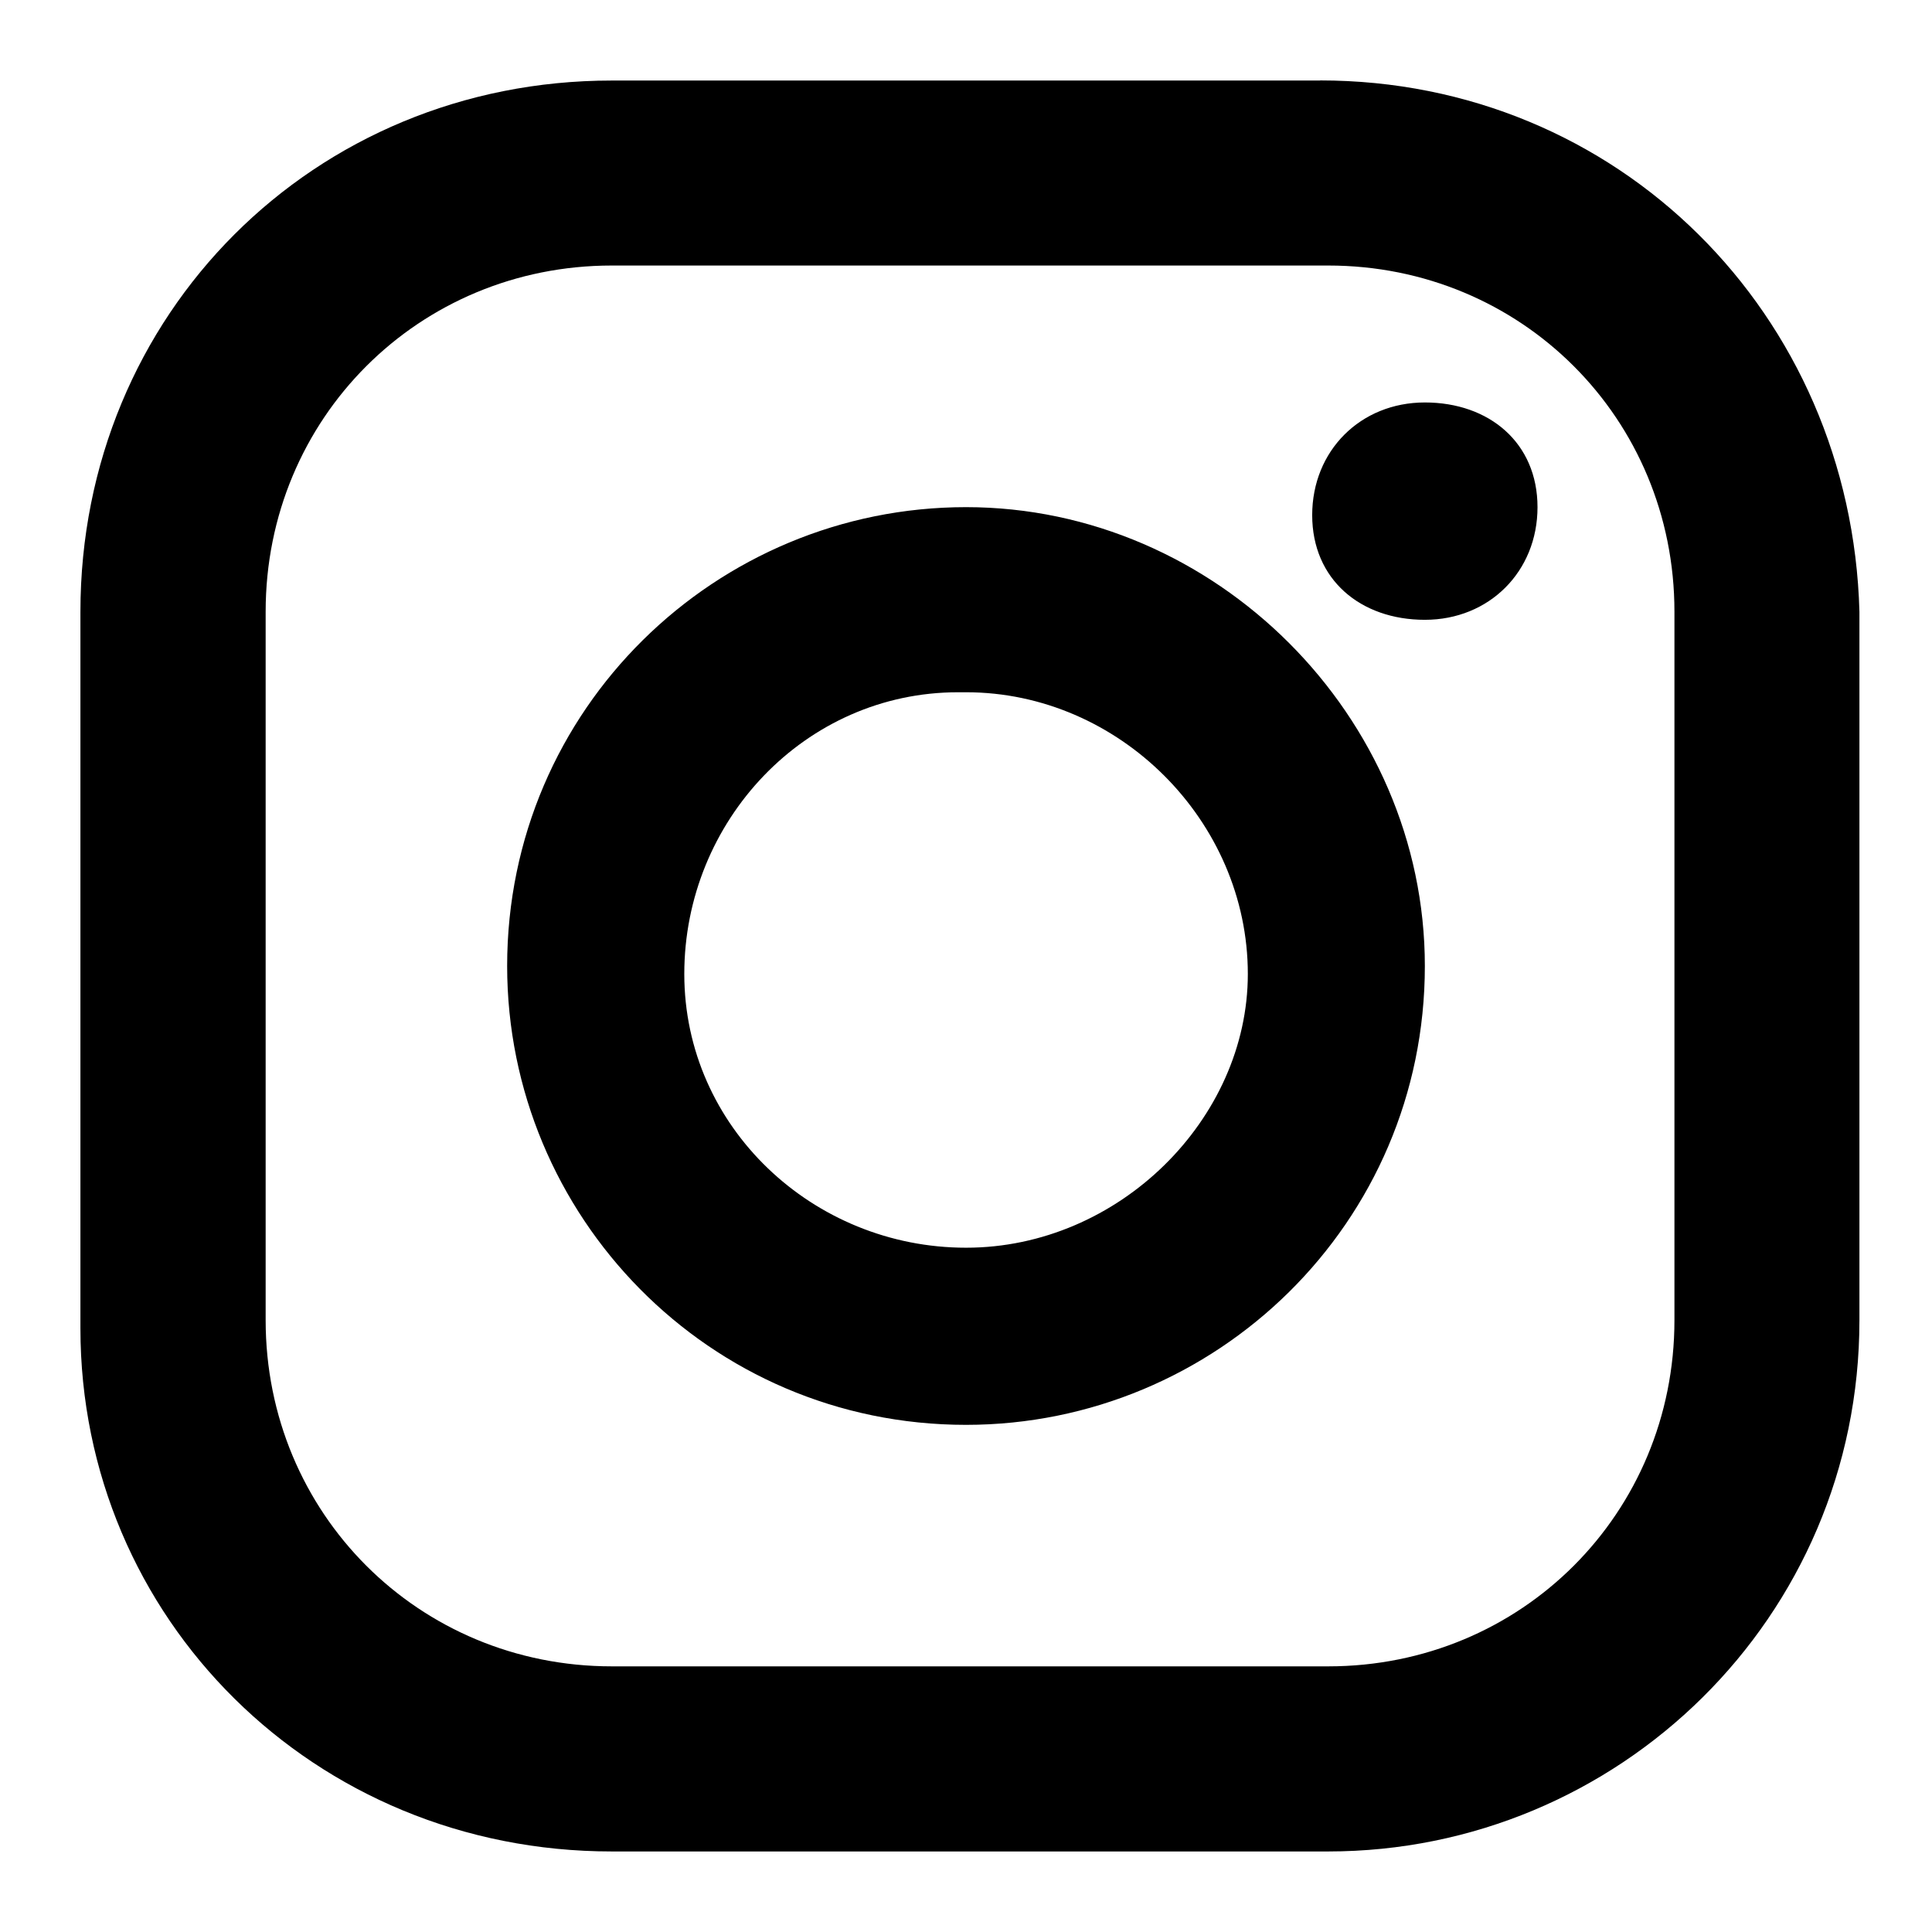
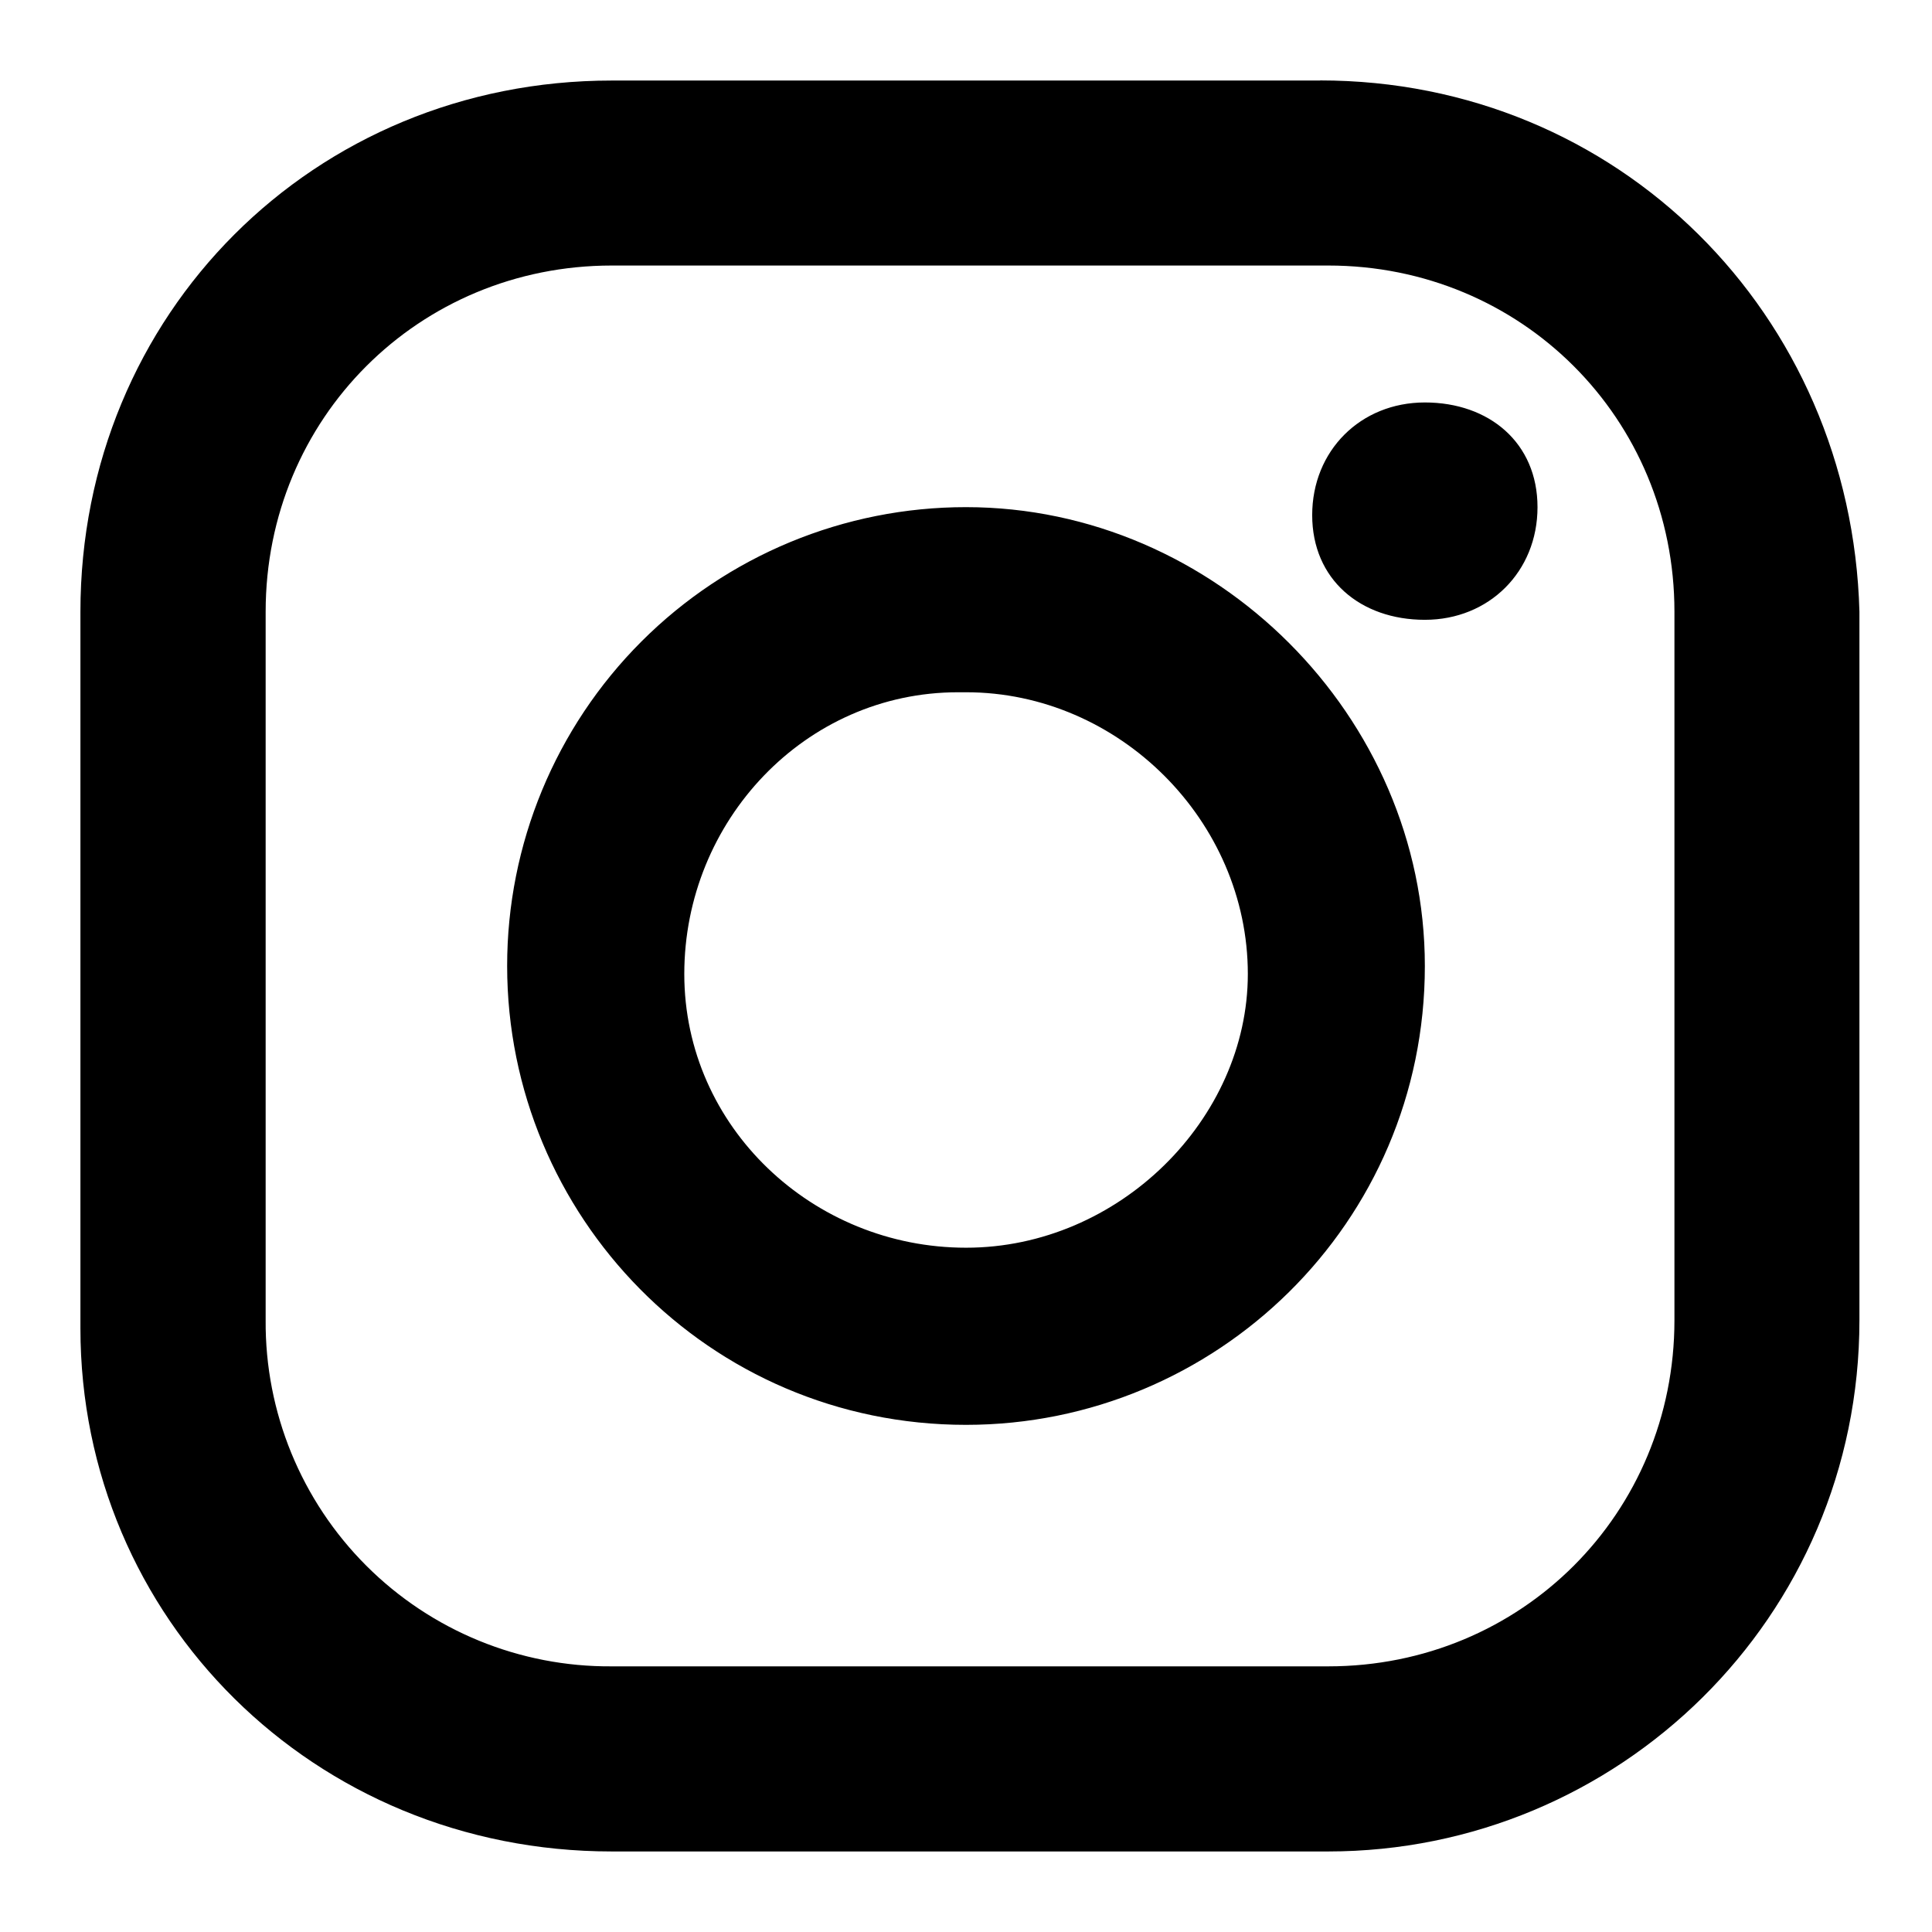
- <svg xmlns="http://www.w3.org/2000/svg" version="1.1" width="16" height="16" viewBox="0 0 16 16">
-   <path d="M10.933 0.667h-5.867c-2.467 0-4.4 1.933-4.4 4.4v5.933c0 2.4 1.933 4.333 4.4 4.333h5.933c2.4 0 4.4-1.933 4.4-4.4v-5.867c-0.067-2.467-2-4.4-4.467-4.4zM13.867 10.933c0 1.6-1.267 2.867-2.867 2.867h-5.933c-1.6 0-2.867-1.267-2.867-2.867v-5.867c0-1.6 1.267-2.867 2.867-2.867h5.933c1.6 0 2.867 1.267 2.867 2.867v5.867zM8 4.2c-2.067 0-3.8 1.667-3.8 3.8 0 2.067 1.667 3.8 3.8 3.8 2.067 0 3.8-1.667 3.8-3.8 0-2.067-1.733-3.8-3.8-3.8zM11.8 5.133c0.533 0 0.933-0.4 0.933-0.933s-0.4-0.867-0.933-0.867v0c-0.533 0-0.933 0.4-0.933 0.933s0.4 0.867 0.933 0.867c0 0 0 0 0 0zM8 10.333c-1.267 0-2.333-1-2.333-2.267s1-2.333 2.267-2.333c0 0 0.067 0 0.067 0 1.267 0 2.333 1.067 2.333 2.333 0 1.2-1.067 2.267-2.333 2.267v0z" />
+ <svg xmlns="http://www.w3.org/2000/svg" width="16" height="16" viewBox="0 0 16 16">
+   <path d="M10.933.667H5.066c-2.467 0-4.4 1.933-4.4 4.4V11c0 2.4 1.933 4.333 4.4 4.333h5.933c2.4 0 4.4-1.933 4.4-4.4V5.066c-.067-2.467-2-4.4-4.467-4.4zm2.934 10.266c0 1.6-1.267 2.867-2.867 2.867H5.067A2.846 2.846 0 0 1 2.2 10.933V5.066c0-1.6 1.267-2.867 2.867-2.867H11c1.6 0 2.867 1.267 2.867 2.867v5.867zM8 4.2A3.798 3.798 0 0 0 4.2 8c0 2.067 1.667 3.8 3.8 3.8 2.067 0 3.8-1.667 3.8-3.8 0-2.067-1.733-3.8-3.8-3.8zm3.8.933c.533 0 .933-.4.933-.933s-.4-.867-.933-.867-.933.4-.933.933.4.867.933.867zm-3.8 5.2c-1.267 0-2.333-1-2.333-2.267s1-2.333 2.267-2.333h.067c1.267 0 2.333 1.067 2.333 2.333 0 1.2-1.067 2.267-2.333 2.267z" />
</svg>
